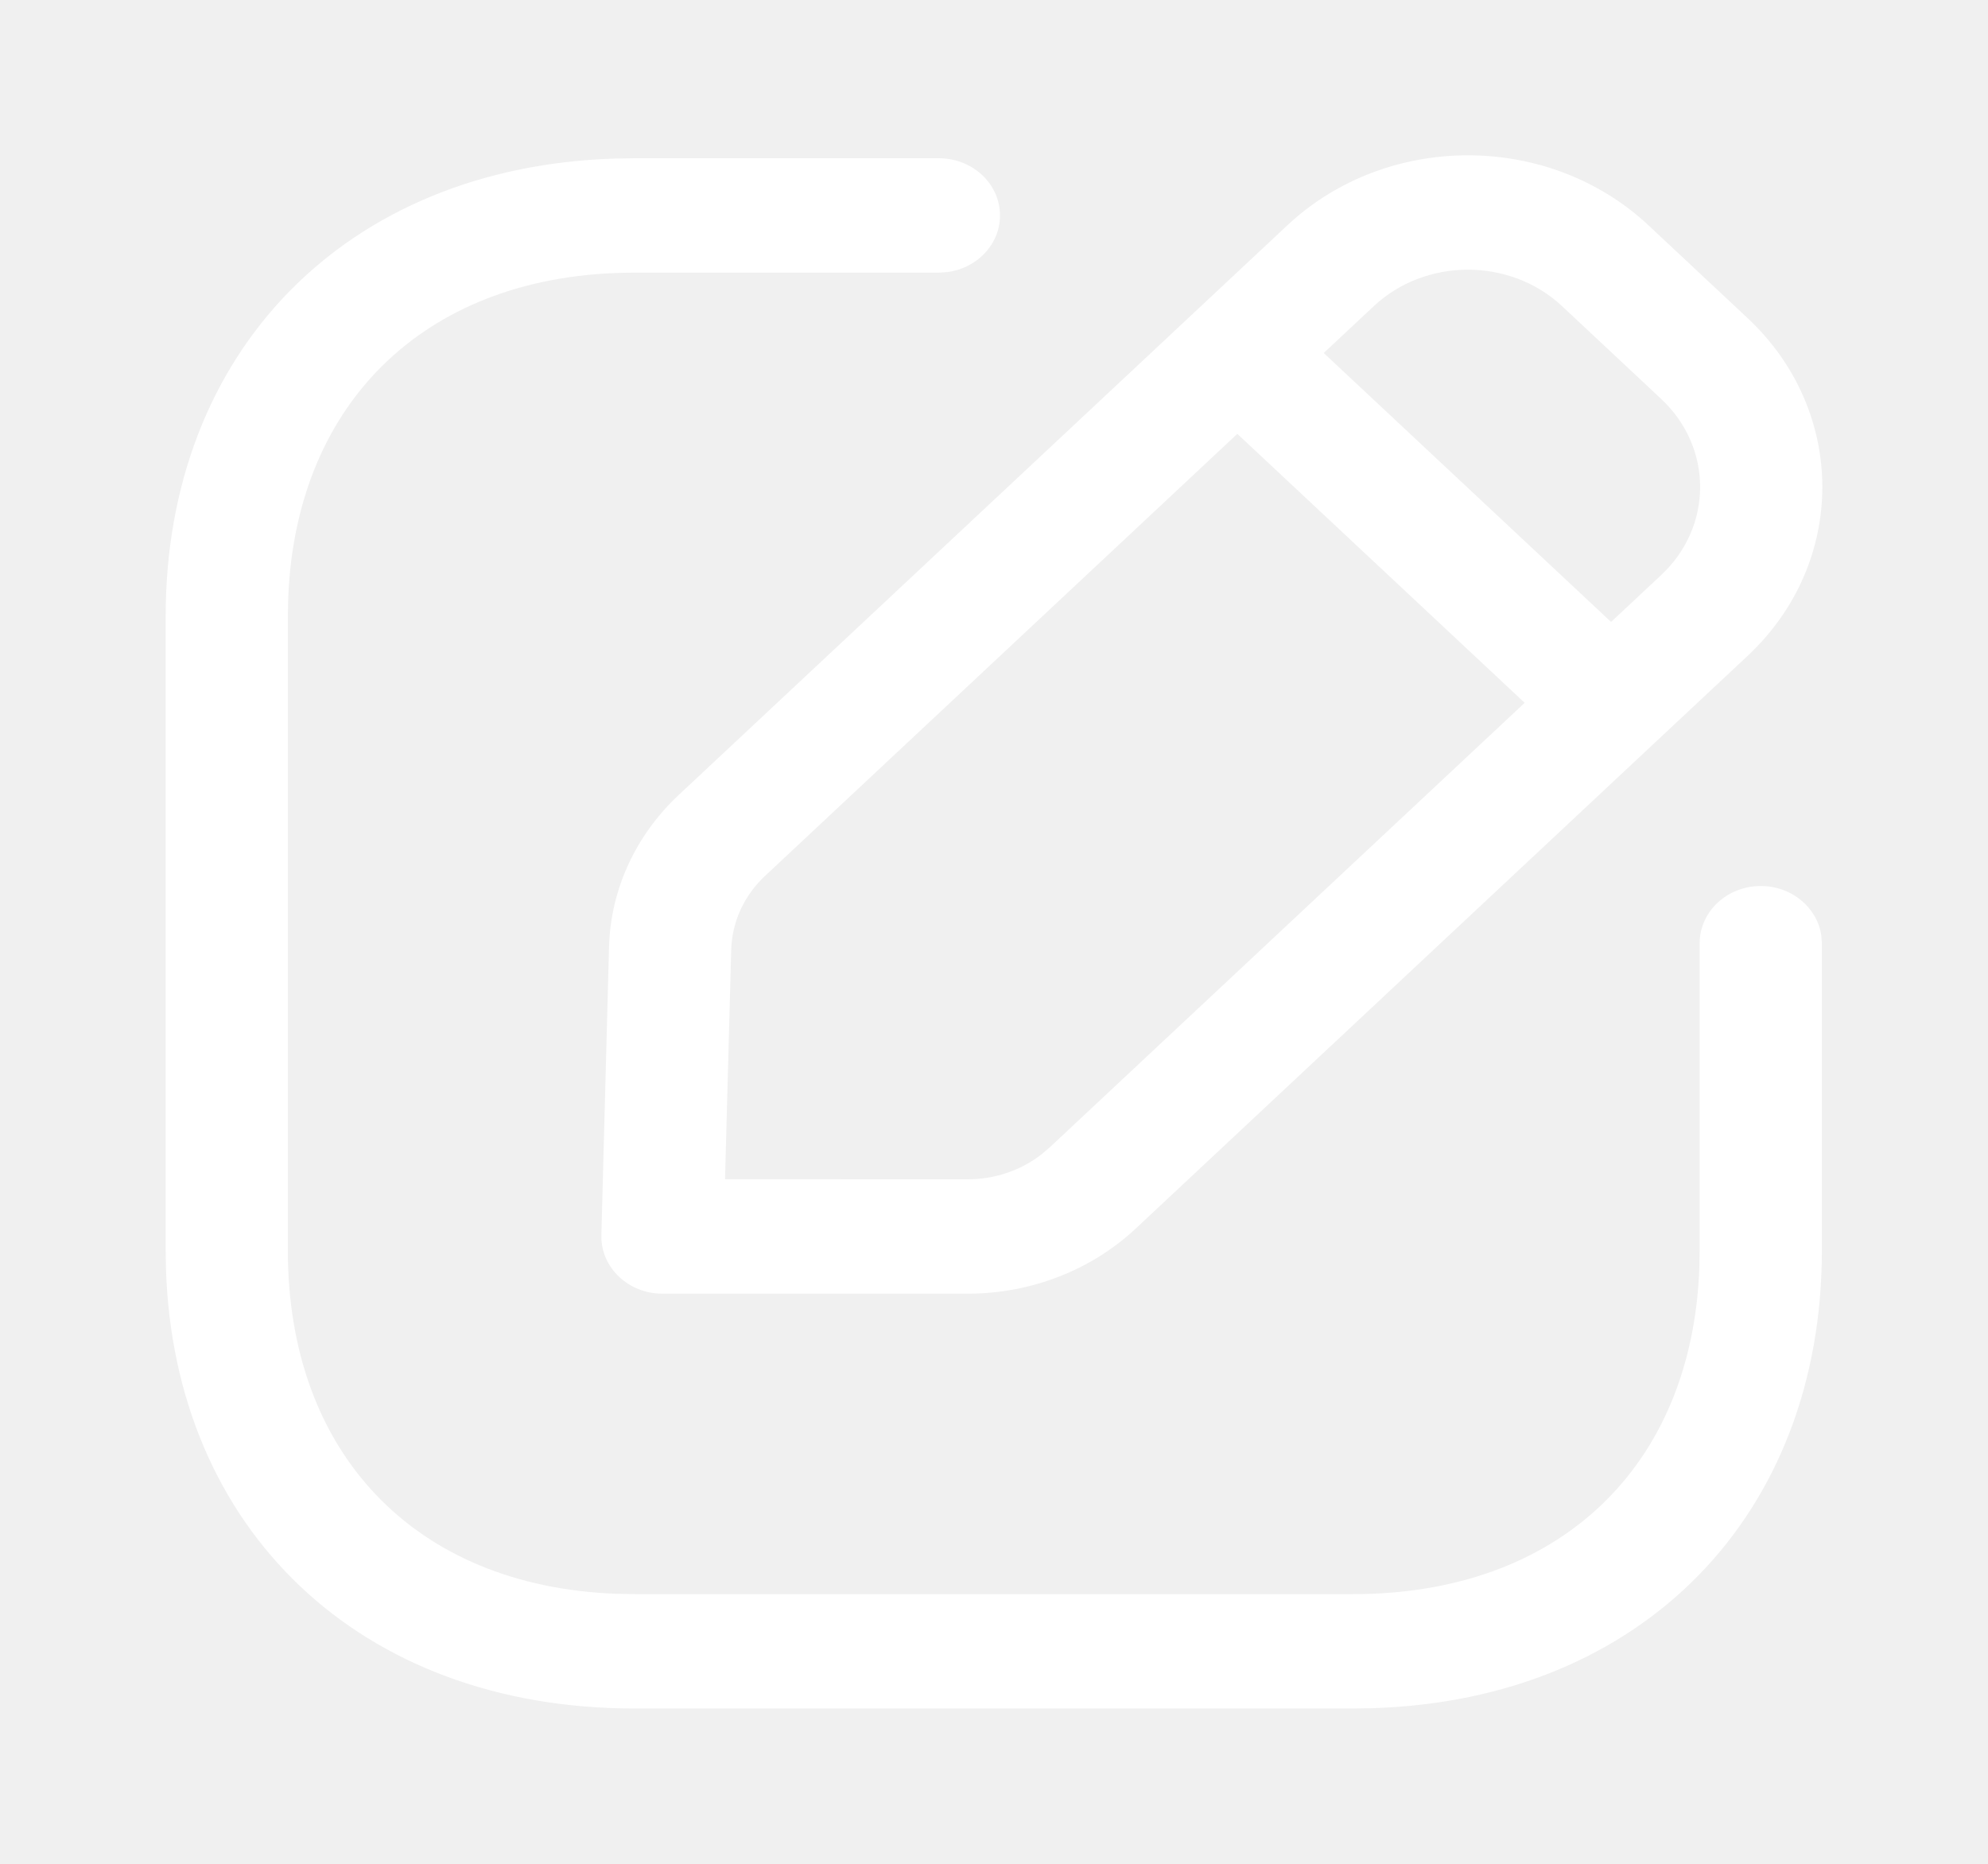
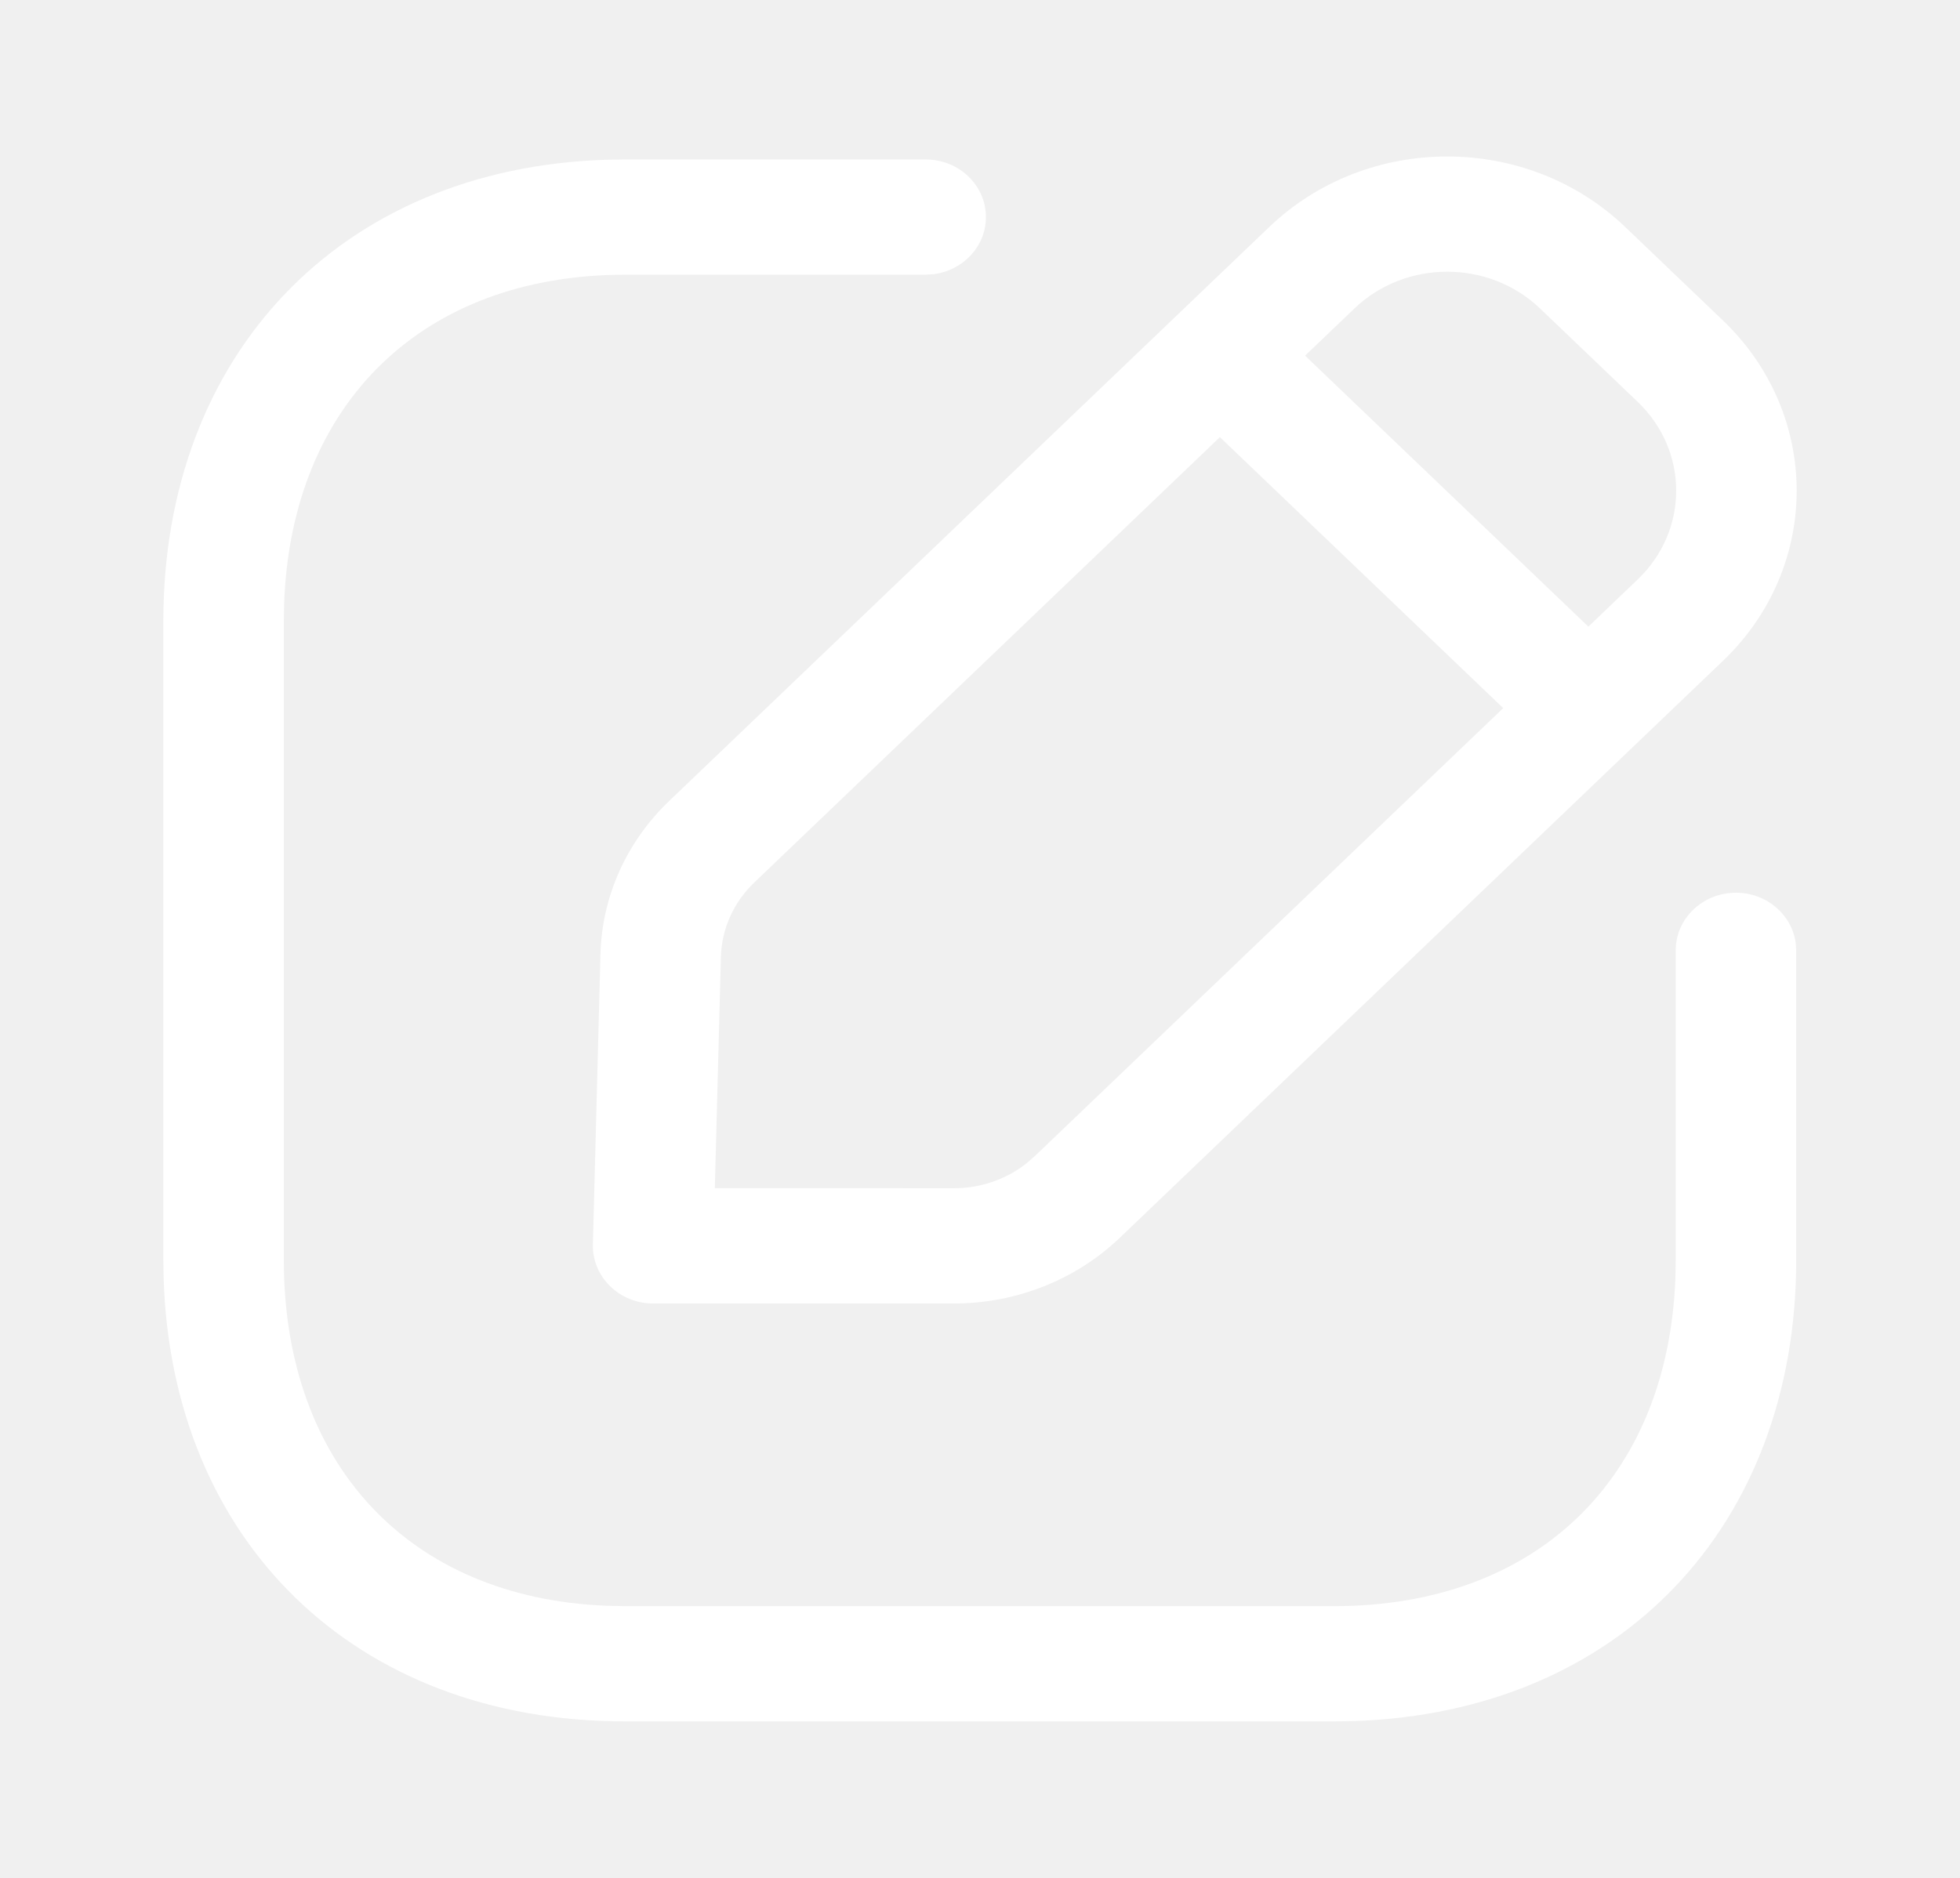
- <svg xmlns="http://www.w3.org/2000/svg" width="48" height="45" viewBox="0 0 48 45" fill="none">
-   <path fill-rule="evenodd" clip-rule="evenodd" d="M16.386 19.195L31.085 5.438C33.492 3.187 37.393 3.187 39.8 5.438L42.194 7.679C44.602 9.932 44.602 13.586 42.194 15.837L27.425 29.66C26.348 30.669 24.887 31.235 23.363 31.235H15.995C15.166 31.235 14.5 30.596 14.52 29.82L14.705 22.861C14.742 21.483 15.344 20.171 16.386 19.195ZM40.108 9.631L37.715 7.391C36.46 6.218 34.425 6.218 33.171 7.391L31.961 8.523L38.899 15.016L40.109 13.884C41.363 12.711 41.363 10.806 40.108 9.631ZM36.813 16.969L29.875 10.475L18.472 21.148C17.965 21.622 17.673 22.261 17.655 22.93L17.506 28.472L23.363 28.474C24.012 28.474 24.637 28.263 25.134 27.881L25.339 27.708L36.813 16.969ZM22.67 3.821C23.484 3.821 24.145 4.439 24.145 5.202C24.145 5.901 23.59 6.478 22.87 6.57L22.67 6.583H15.316C10.356 6.583 7.143 9.662 6.959 14.444L6.95 14.883V30.188C6.95 35.079 10.007 38.295 14.868 38.48L15.316 38.489H32.671C37.643 38.489 40.846 35.416 41.03 30.628L41.038 30.188V22.773C41.038 22.011 41.699 21.392 42.514 21.392C43.26 21.392 43.877 21.912 43.975 22.586L43.989 22.773V30.188C43.989 36.562 39.675 41.043 33.131 41.243L32.671 41.25H15.316C8.671 41.25 4.206 36.913 4.007 30.63L4 30.188V14.883C4 8.516 8.325 4.029 14.856 3.828L15.316 3.821H22.67Z" fill="white" />
+ <svg xmlns="http://www.w3.org/2000/svg" width="48" height="46" viewBox="0 0 48 46" fill="none">
+   <path fill-rule="evenodd" clip-rule="evenodd" d="M16.386 19.622L31.085 5.559C33.492 3.258 37.393 3.258 39.8 5.559L42.194 7.849C44.602 10.153 44.602 13.888 42.194 16.189L27.425 30.319C26.348 31.35 24.887 31.93 23.363 31.93H15.995C15.166 31.93 14.5 31.276 14.52 30.483L14.705 23.369C14.742 21.961 15.344 20.619 16.386 19.622ZM40.108 9.845L37.715 7.556C36.46 6.356 34.425 6.356 33.171 7.555L31.961 8.712L38.899 15.35L40.109 14.192C41.363 12.993 41.363 11.046 40.108 9.845ZM36.813 17.346L29.875 10.708L18.472 21.618C17.965 22.103 17.673 22.755 17.655 23.44L17.506 29.105L23.363 29.107C24.012 29.107 24.637 28.891 25.134 28.501L25.339 28.323L36.813 17.346ZM22.67 3.906C23.484 3.906 24.145 4.538 24.145 5.317C24.145 6.032 23.59 6.622 22.87 6.716L22.67 6.729H15.316C10.356 6.729 7.143 9.876 6.959 14.765L6.95 15.214V30.859C6.95 35.858 10.007 39.146 14.868 39.335L15.316 39.344H32.671C37.643 39.344 40.846 36.203 41.03 31.309L41.038 30.859V23.279C41.038 22.5 41.699 21.868 42.514 21.868C43.26 21.868 43.877 22.399 43.975 23.088L43.989 23.279V30.859C43.989 37.374 39.675 41.955 33.131 42.16L32.671 42.167H15.316C8.671 42.167 4.206 37.734 4.007 31.31L4 30.859V15.214C4 8.705 8.325 4.118 14.856 3.913L15.316 3.906H22.67Z" fill="white" />
</svg>
